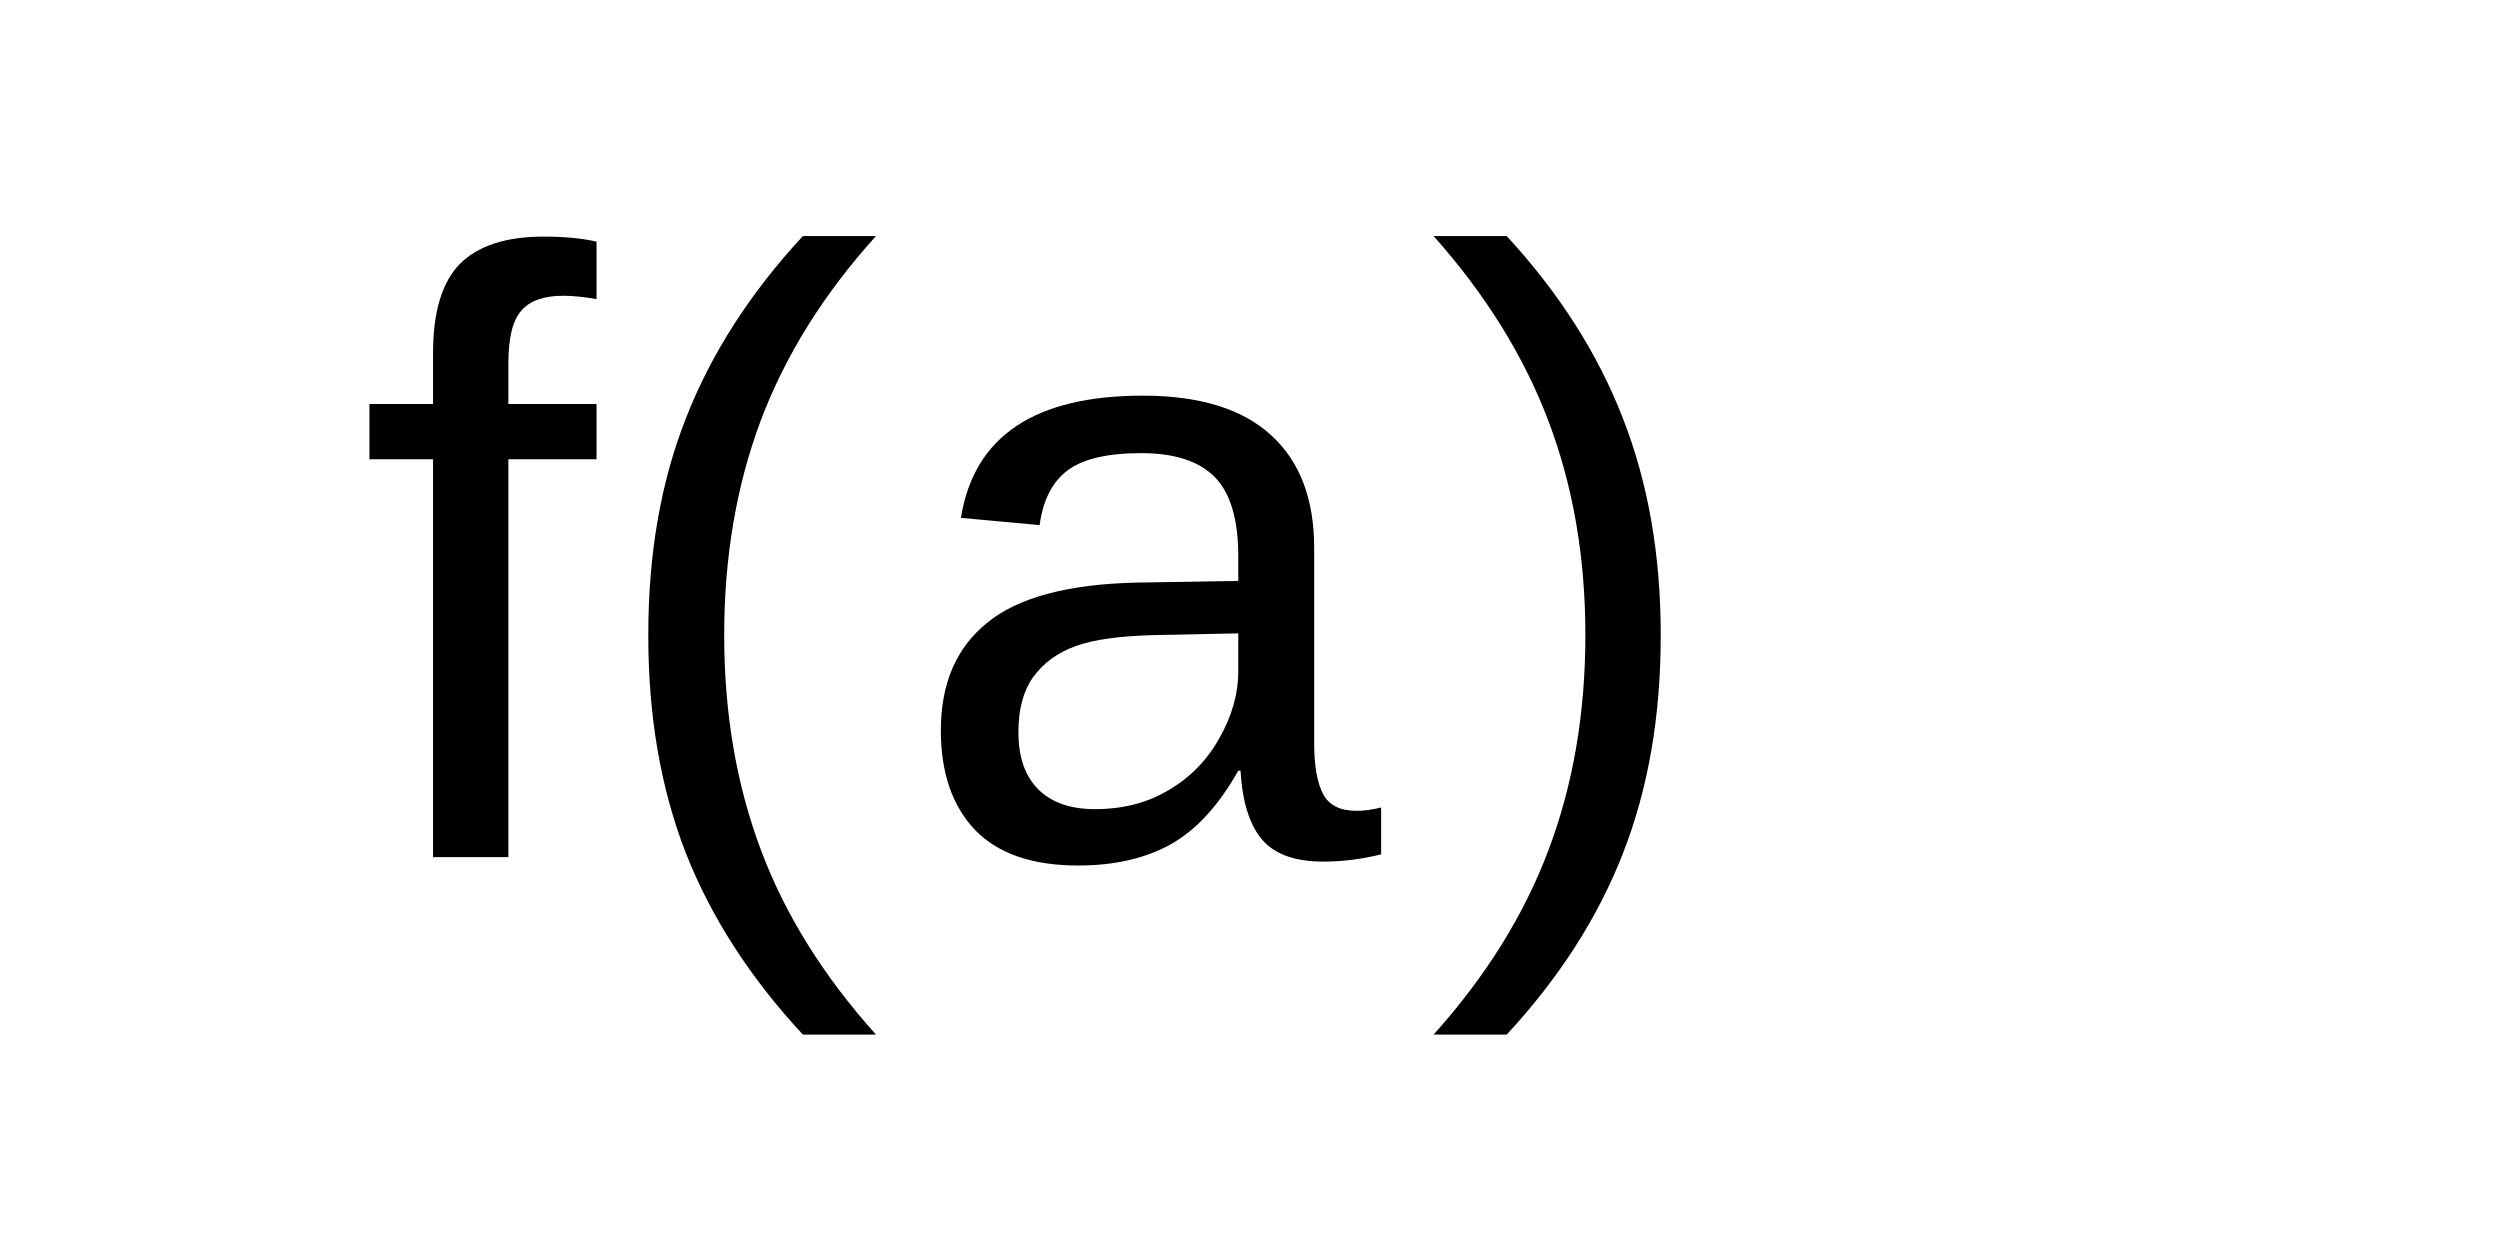
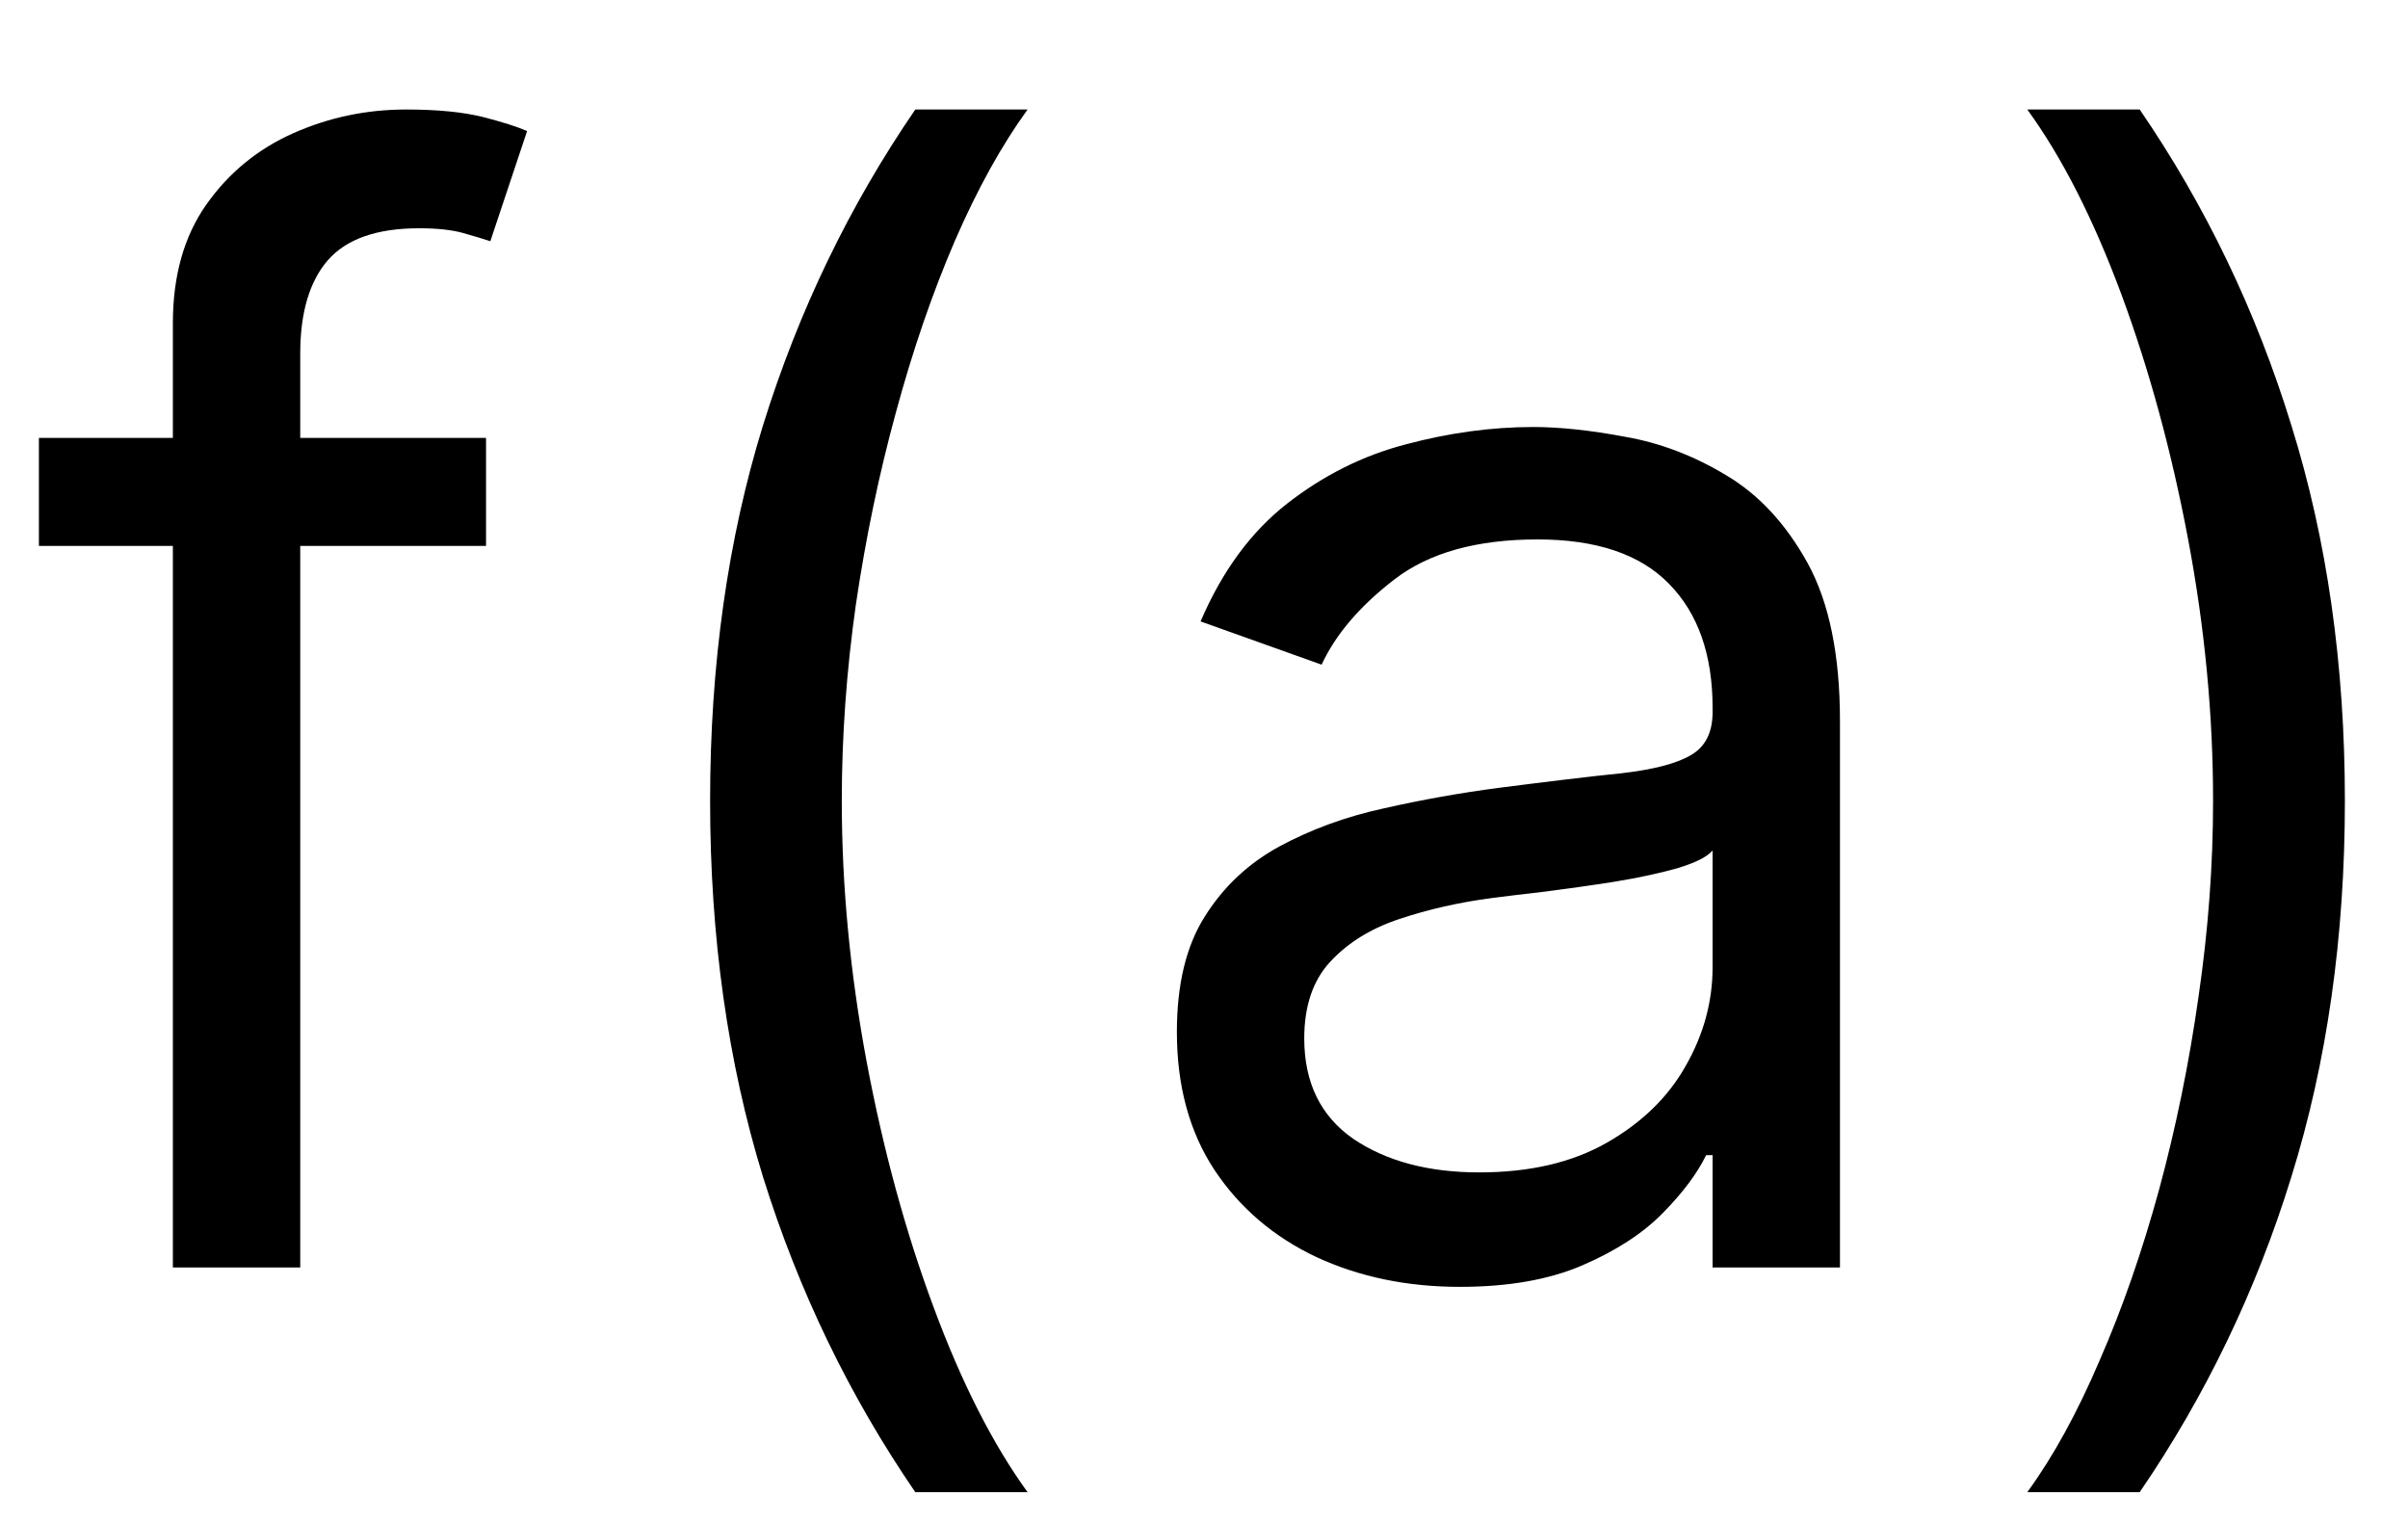
- <svg xmlns="http://www.w3.org/2000/svg" width="100" height="50" viewBox="0 0 50 35" class="text-color">
-   <text x="0" y="24" font-size="24" font-family="Arial">f(</text>
-   <text x="22" y="24" font-size="24" font-family="Arial" text-anchor="middle">a</text>
-   <text x="30" y="24" font-size="24" font-family="Arial">)</text>
+ <svg xmlns="http://www.w3.org/2000/svg" width="19" height="12" viewBox="0 0 19 12" fill="none">
+   <path d="M3.835 3.455V4.307H0.307V3.455H3.835ZM1.364 10V2.551C1.364 2.176 1.452 1.864 1.628 1.614C1.804 1.364 2.033 1.176 2.314 1.051C2.595 0.926 2.892 0.864 3.205 0.864C3.452 0.864 3.653 0.884 3.81 0.923C3.966 0.963 4.082 1 4.159 1.034L3.869 1.903C3.818 1.886 3.747 1.865 3.656 1.839C3.568 1.814 3.452 1.801 3.307 1.801C2.974 1.801 2.734 1.885 2.587 2.053C2.442 2.22 2.369 2.466 2.369 2.79V10H1.364ZM5.603 6.318C5.603 5.244 5.742 4.257 6.02 3.357C6.301 2.453 6.702 1.622 7.222 0.864H8.108C7.904 1.145 7.712 1.491 7.533 1.903C7.357 2.312 7.202 2.763 7.069 3.254C6.935 3.743 6.83 4.249 6.753 4.771C6.679 5.294 6.642 5.81 6.642 6.318C6.642 6.994 6.708 7.68 6.838 8.376C6.969 9.072 7.145 9.719 7.367 10.315C7.588 10.912 7.836 11.398 8.108 11.773H7.222C6.702 11.014 6.301 10.185 6.02 9.284C5.742 8.381 5.603 7.392 5.603 6.318ZM11.518 10.153C11.104 10.153 10.727 10.075 10.389 9.919C10.051 9.76 9.783 9.531 9.584 9.233C9.385 8.932 9.286 8.568 9.286 8.142C9.286 7.767 9.359 7.463 9.507 7.23C9.655 6.994 9.852 6.81 10.099 6.676C10.347 6.543 10.619 6.443 10.918 6.378C11.219 6.31 11.521 6.256 11.825 6.216C12.223 6.165 12.546 6.126 12.793 6.101C13.043 6.072 13.224 6.026 13.338 5.96C13.454 5.895 13.513 5.781 13.513 5.619V5.585C13.513 5.165 13.398 4.838 13.168 4.605C12.94 4.372 12.595 4.256 12.132 4.256C11.652 4.256 11.276 4.361 11.003 4.571C10.73 4.781 10.538 5.006 10.428 5.244L9.473 4.903C9.643 4.506 9.871 4.196 10.155 3.974C10.442 3.75 10.754 3.594 11.092 3.506C11.433 3.415 11.768 3.369 12.098 3.369C12.308 3.369 12.55 3.395 12.822 3.446C13.098 3.494 13.364 3.595 13.619 3.749C13.878 3.902 14.092 4.134 14.263 4.443C14.433 4.753 14.518 5.168 14.518 5.688V10H13.513V9.114H13.462C13.393 9.256 13.28 9.408 13.121 9.57C12.962 9.732 12.75 9.869 12.486 9.983C12.222 10.097 11.899 10.153 11.518 10.153ZM11.672 9.25C12.07 9.25 12.405 9.172 12.678 9.016C12.953 8.859 13.161 8.658 13.3 8.411C13.442 8.163 13.513 7.903 13.513 7.631V6.71C13.47 6.761 13.376 6.808 13.232 6.851C13.089 6.891 12.925 6.926 12.737 6.957C12.553 6.986 12.372 7.011 12.196 7.034C12.023 7.054 11.882 7.071 11.774 7.085C11.513 7.119 11.268 7.175 11.041 7.251C10.817 7.325 10.635 7.438 10.496 7.588C10.359 7.736 10.291 7.938 10.291 8.193C10.291 8.543 10.421 8.807 10.679 8.986C10.94 9.162 11.271 9.25 11.672 9.25ZM18.502 6.318C18.502 7.392 18.361 8.381 18.08 9.284C17.802 10.185 17.402 11.014 16.883 11.773H15.996C16.201 11.492 16.391 11.145 16.567 10.733C16.746 10.324 16.902 9.875 17.036 9.386C17.169 8.895 17.273 8.388 17.347 7.865C17.424 7.339 17.462 6.824 17.462 6.318C17.462 5.642 17.397 4.956 17.266 4.26C17.135 3.564 16.959 2.918 16.738 2.321C16.516 1.724 16.269 1.239 15.996 0.864H16.883C17.402 1.622 17.802 2.453 18.08 3.357C18.361 4.257 18.502 5.244 18.502 6.318Z" fill="black" />
</svg>
